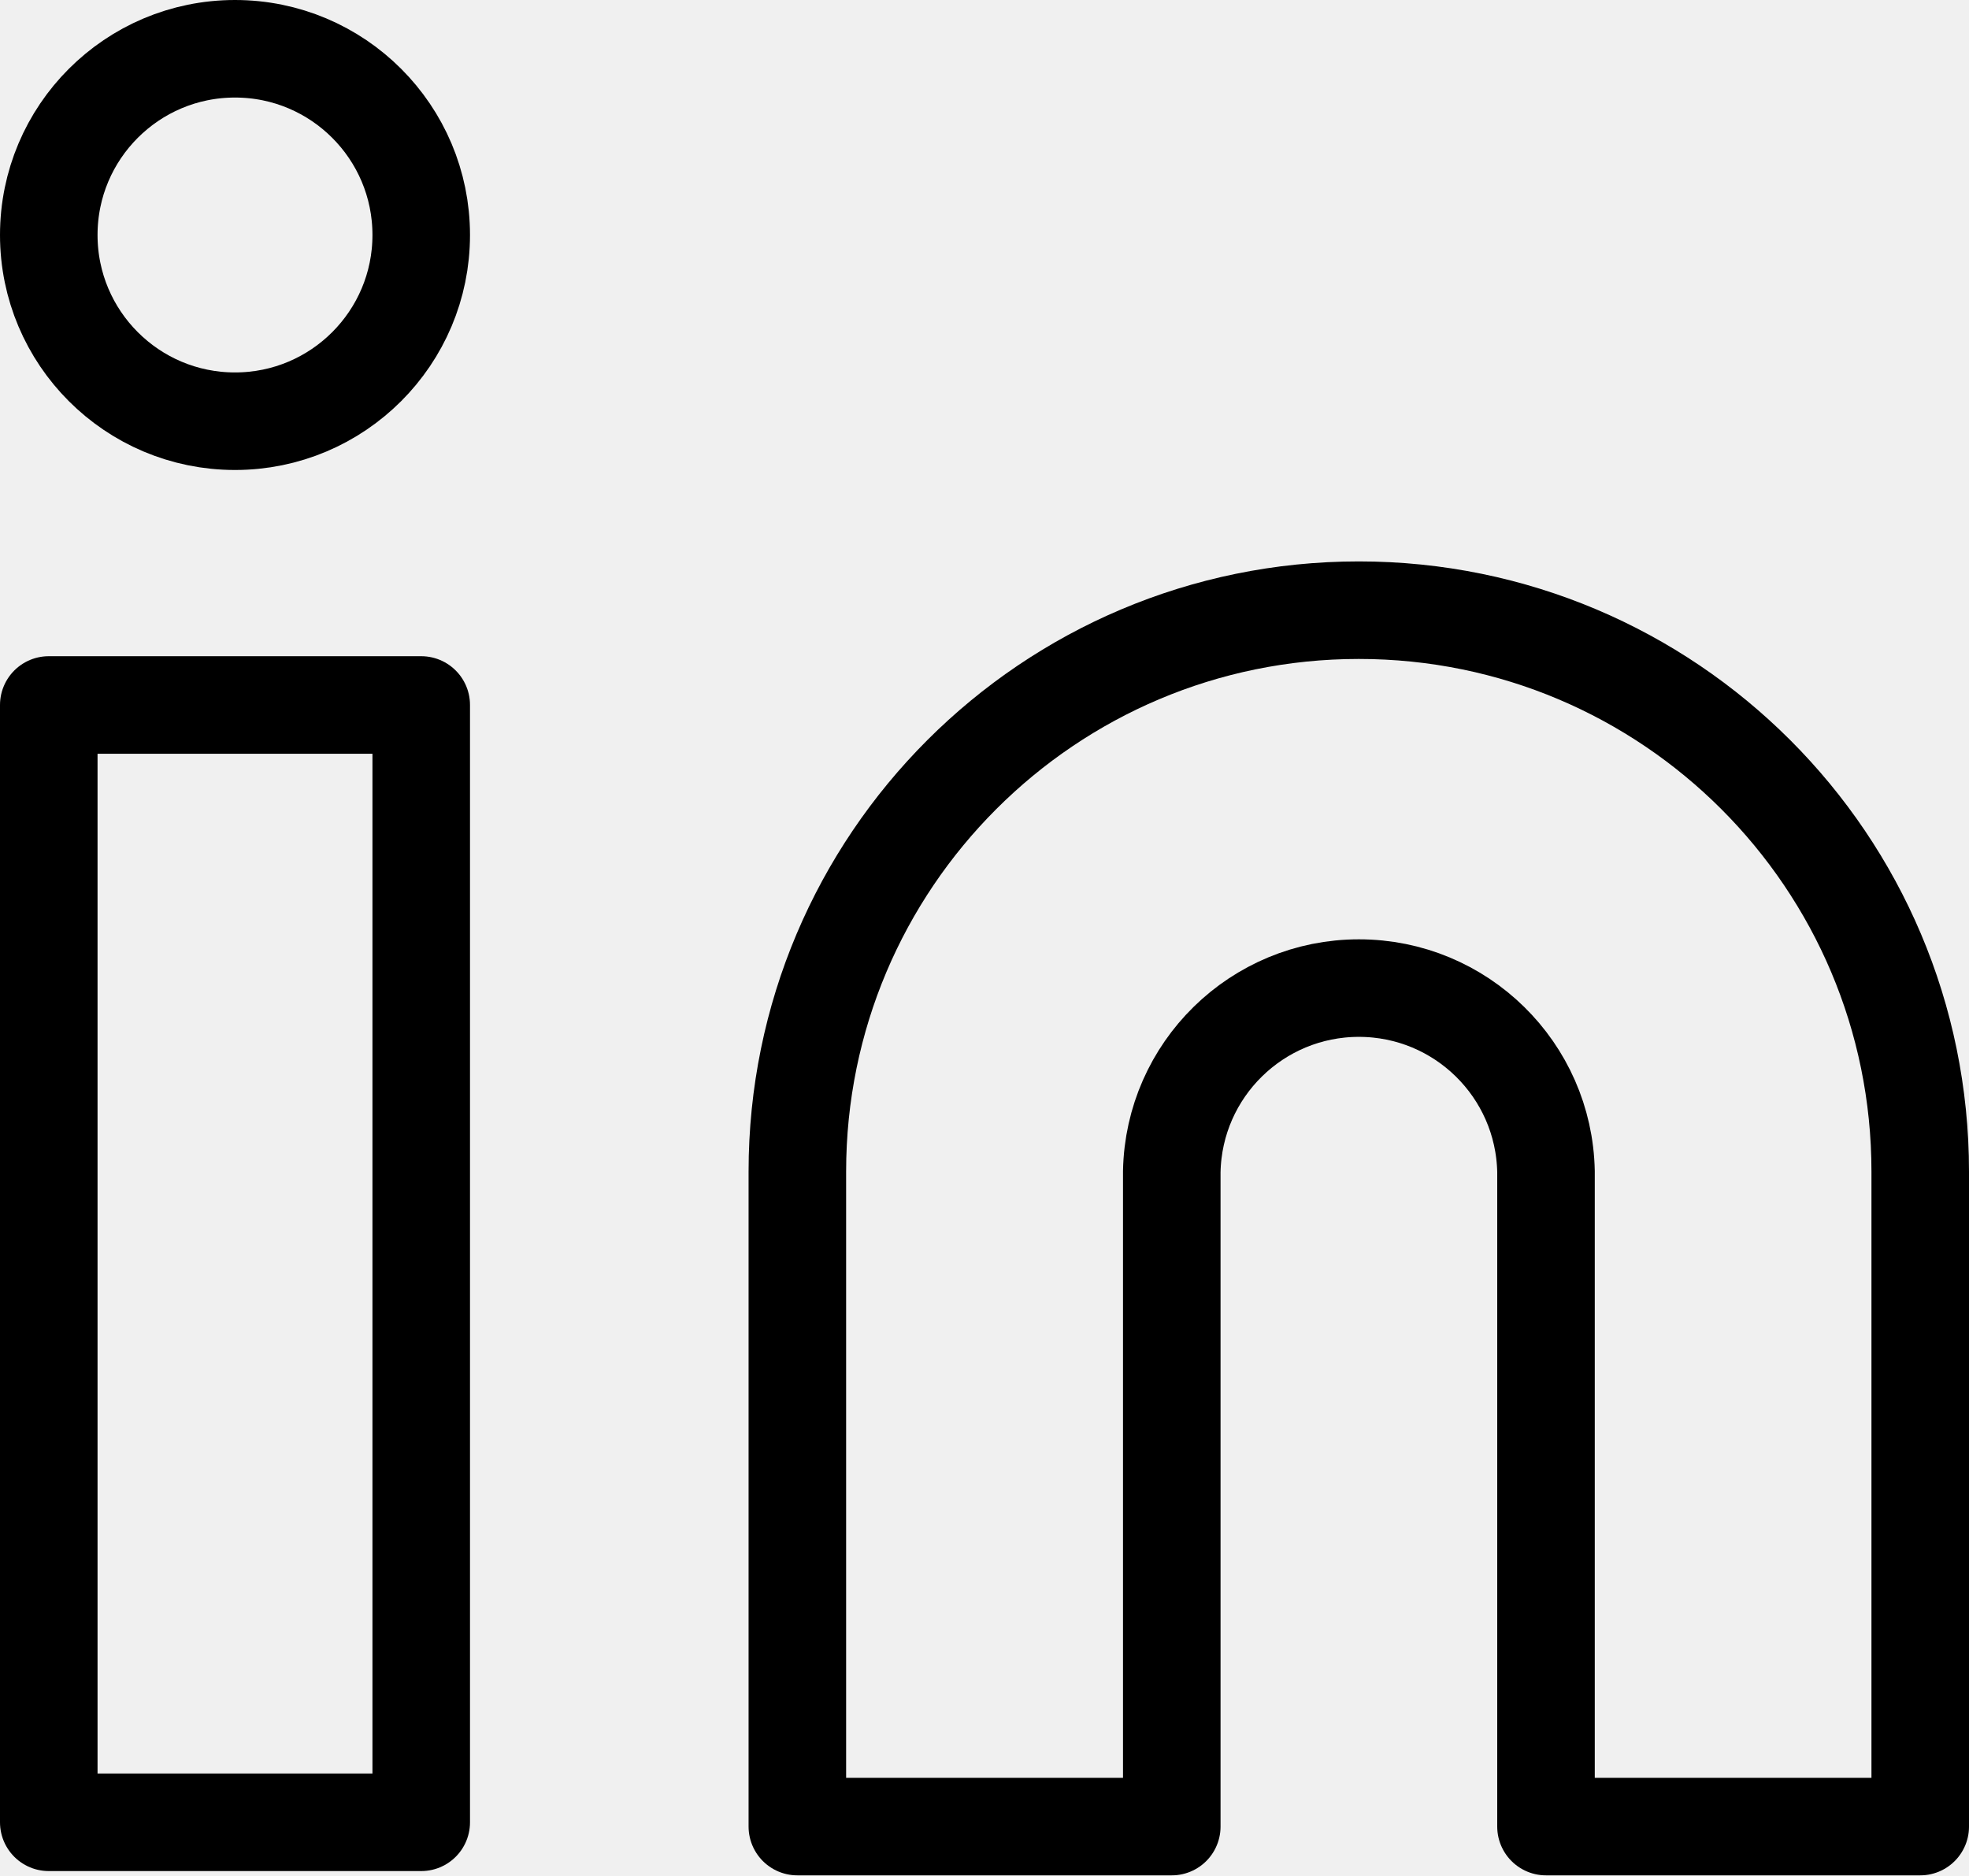
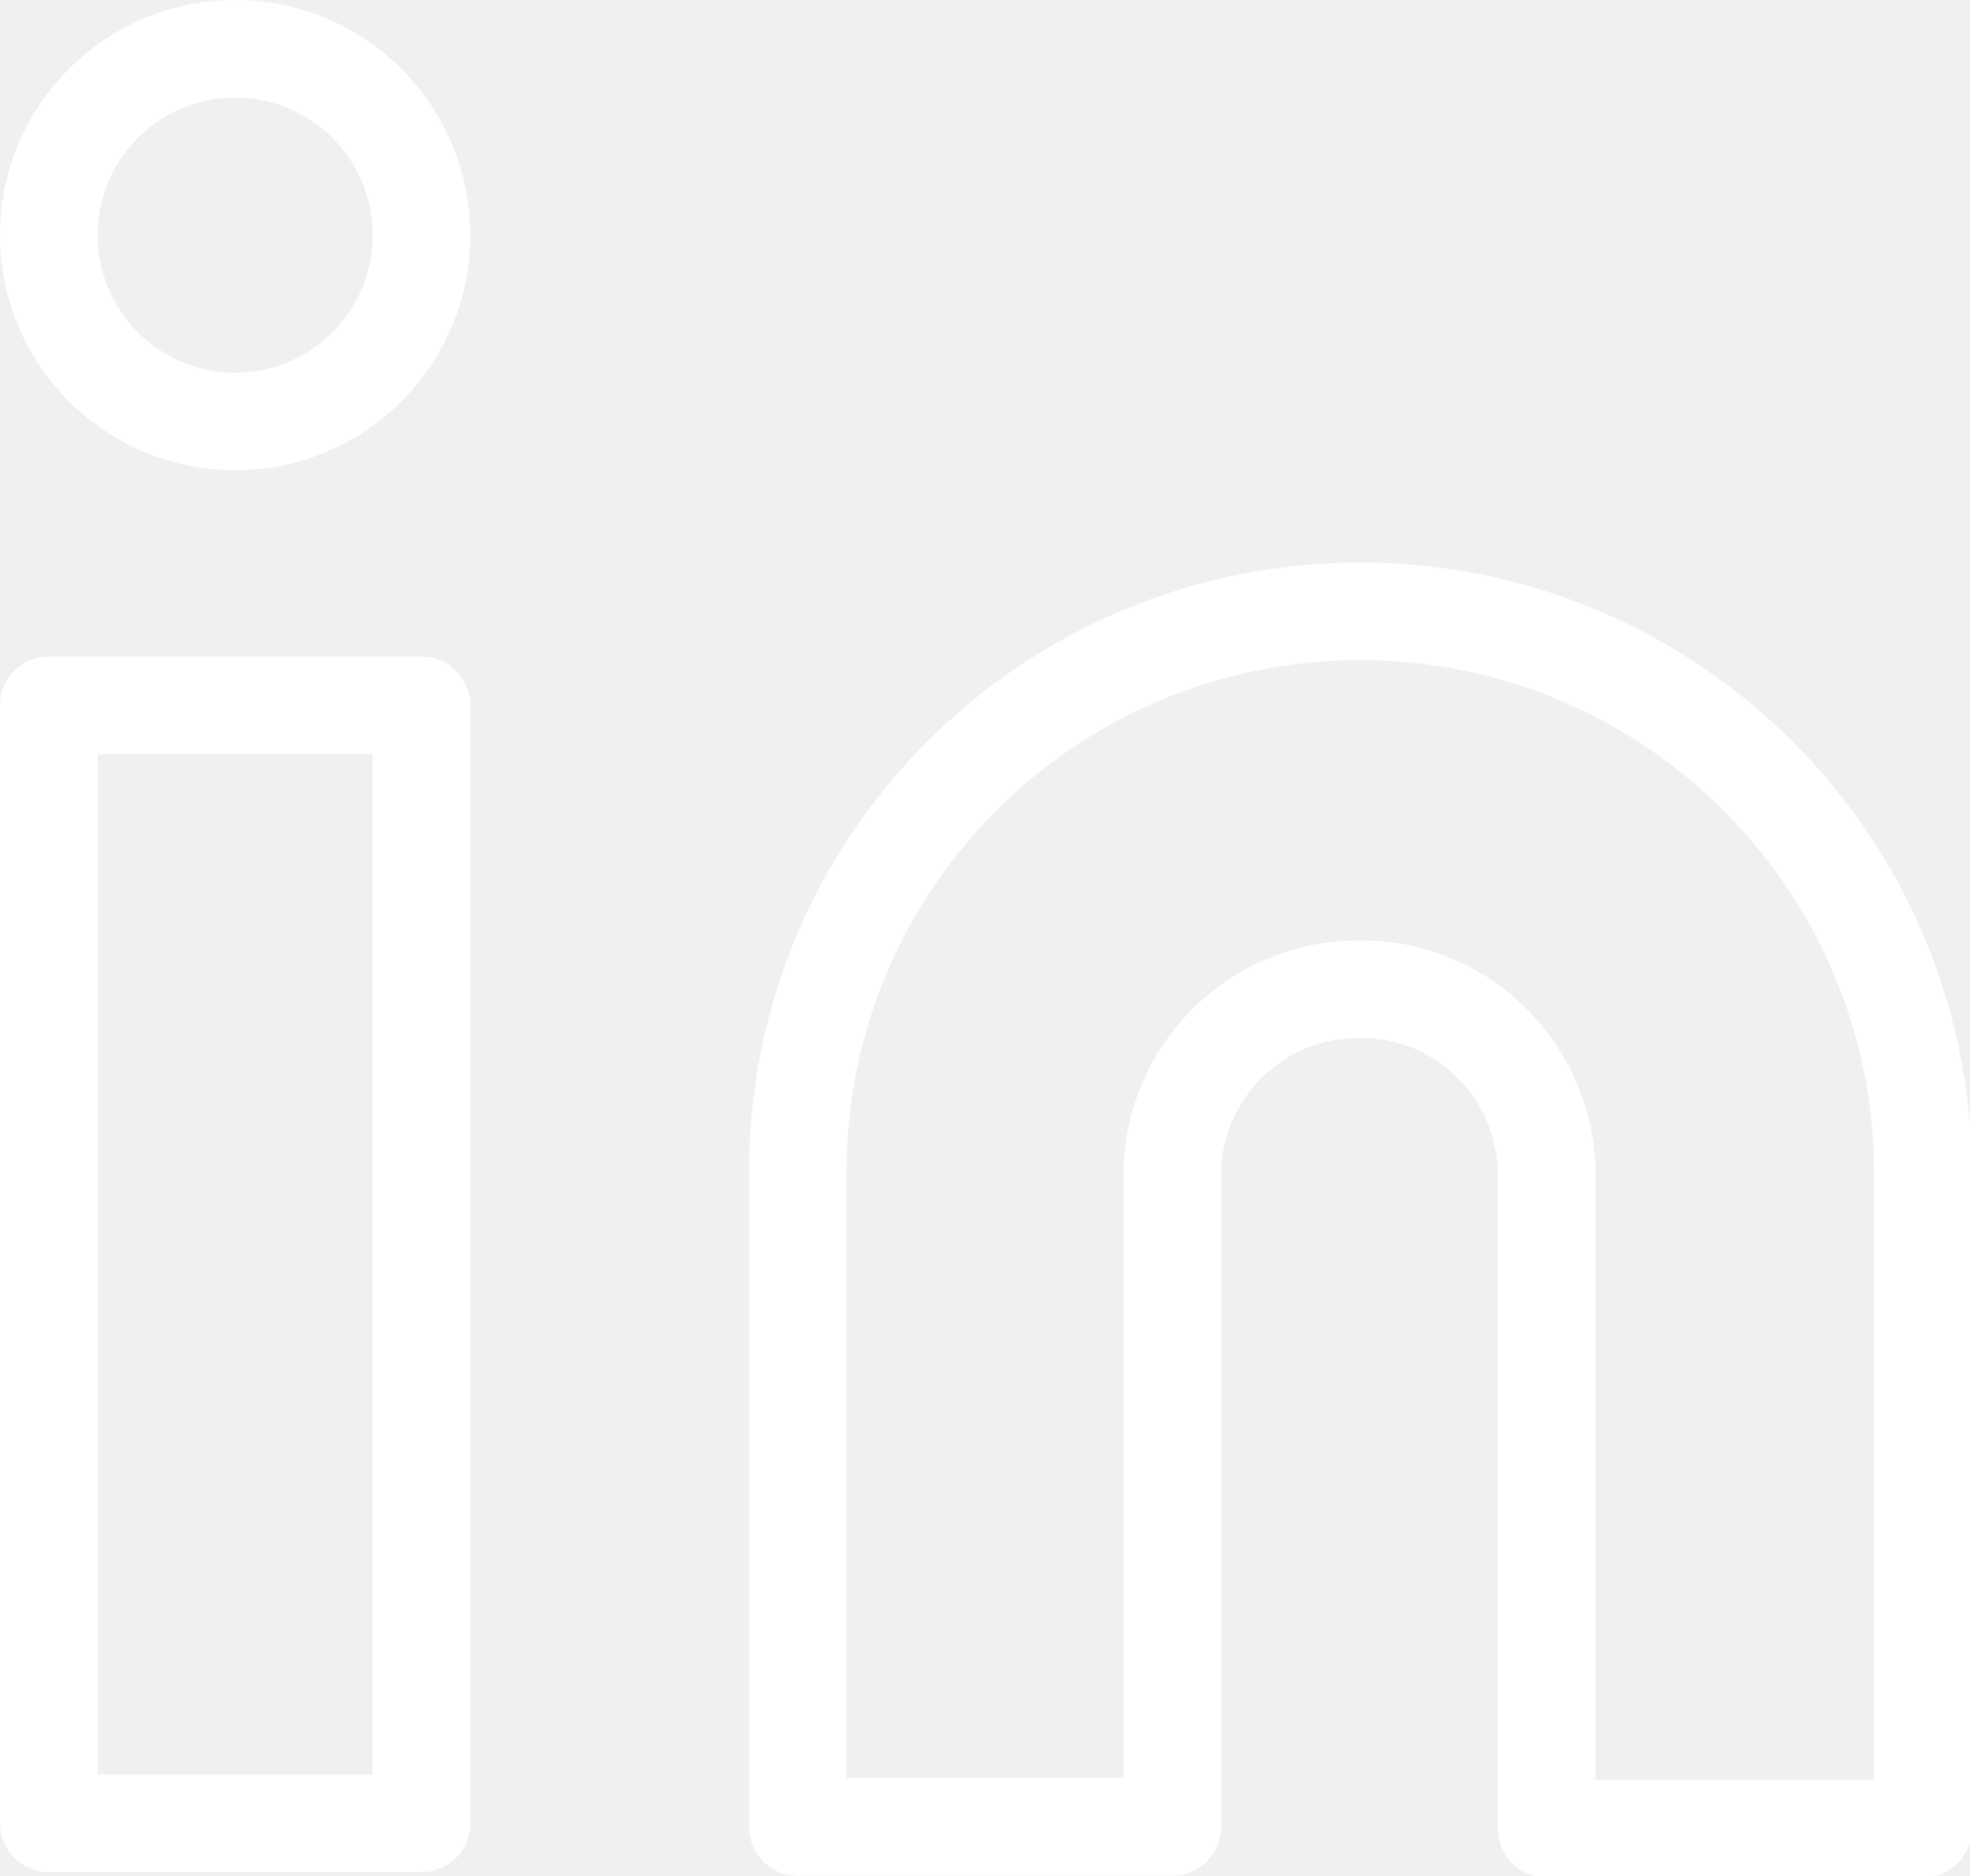
- <svg xmlns="http://www.w3.org/2000/svg" width="111.018" height="105.742" viewBox="0 0 111.018 105.742">
+ <svg xmlns="http://www.w3.org/2000/svg" version="1.1" id="Camada_1" x="0px" y="0px" viewBox="0 0 111 105.7" style="enable-background:new 0 0 111 105.7;" xml:space="preserve">
+   <style type="text/css">
+ 	.st0{fill:none;stroke:#FFFFFF;stroke-width:5.5;stroke-linecap:round;stroke-linejoin:round;}
+ </style>
  <g transform="translate(0.75 0.75)">
-     <path d="M41.655,8A31.655,31.655,0,0,1,73.311,39.655V76.586h-21.1V39.655a10.552,10.552,0,0,0-21.1,0V76.586H10V39.655A31.655,31.655,0,0,1,41.655,8Z" transform="translate(34.207 25.655)" fill="none" stroke="#000" stroke-linecap="round" stroke-linejoin="round" stroke-width="5.5" />
-     <rect width="21" height="63" transform="translate(2 39)" stroke-width="5.5" stroke="#000" stroke-linecap="round" stroke-linejoin="round" fill="none" />
-     <circle cx="10.5" cy="10.5" r="10.5" transform="translate(2 2)" fill="none" stroke="#000" stroke-linecap="round" stroke-linejoin="round" stroke-width="5.5" />
+     <path class="st0" d="M75.9,33.7c17.5,0,31.7,14.2,31.7,31.7c0,0,0,0,0,0v36.9H86.4V65.3c-0.1-5.8-4.9-10.5-10.8-10.3   c-5.7,0.1-10.2,4.7-10.3,10.3v36.9H44.2V65.3C44.2,47.8,58.4,33.7,75.9,33.7z" />
+     <rect x="2" y="39" class="st0" width="21" height="63" />
+     <circle class="st0" cx="12.5" cy="12.5" r="10.5" />
  </g>
</svg>
